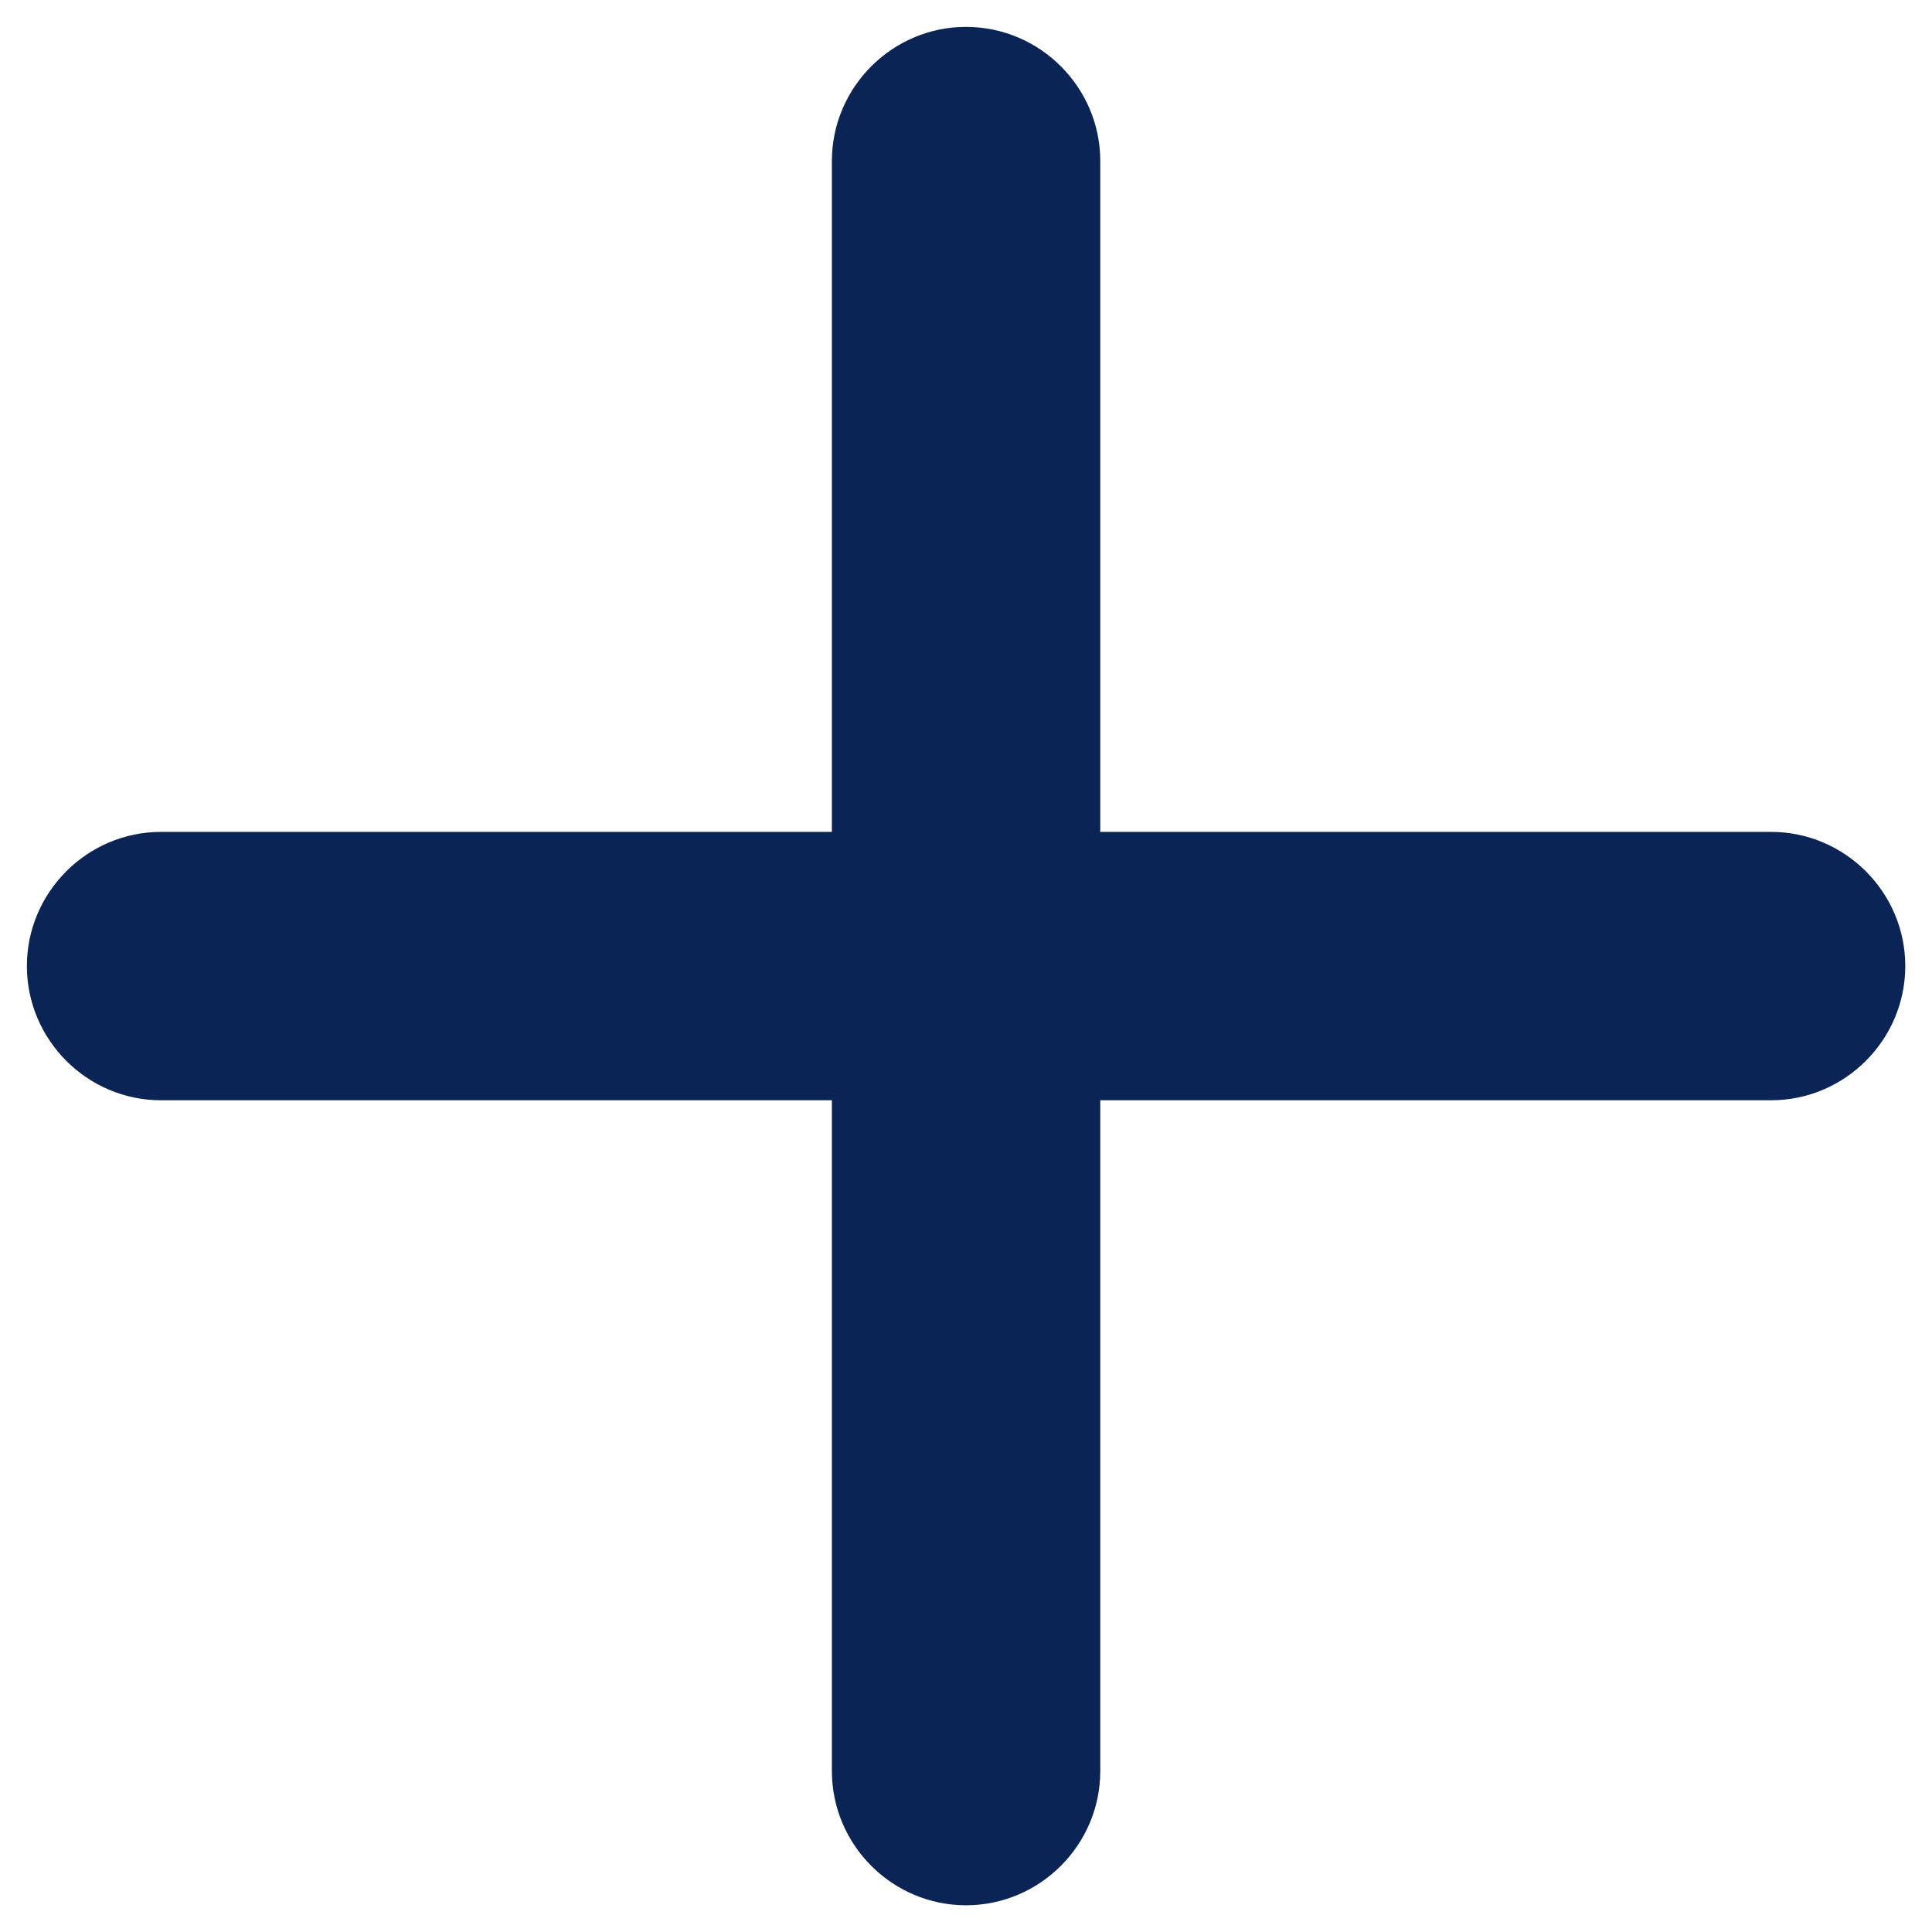
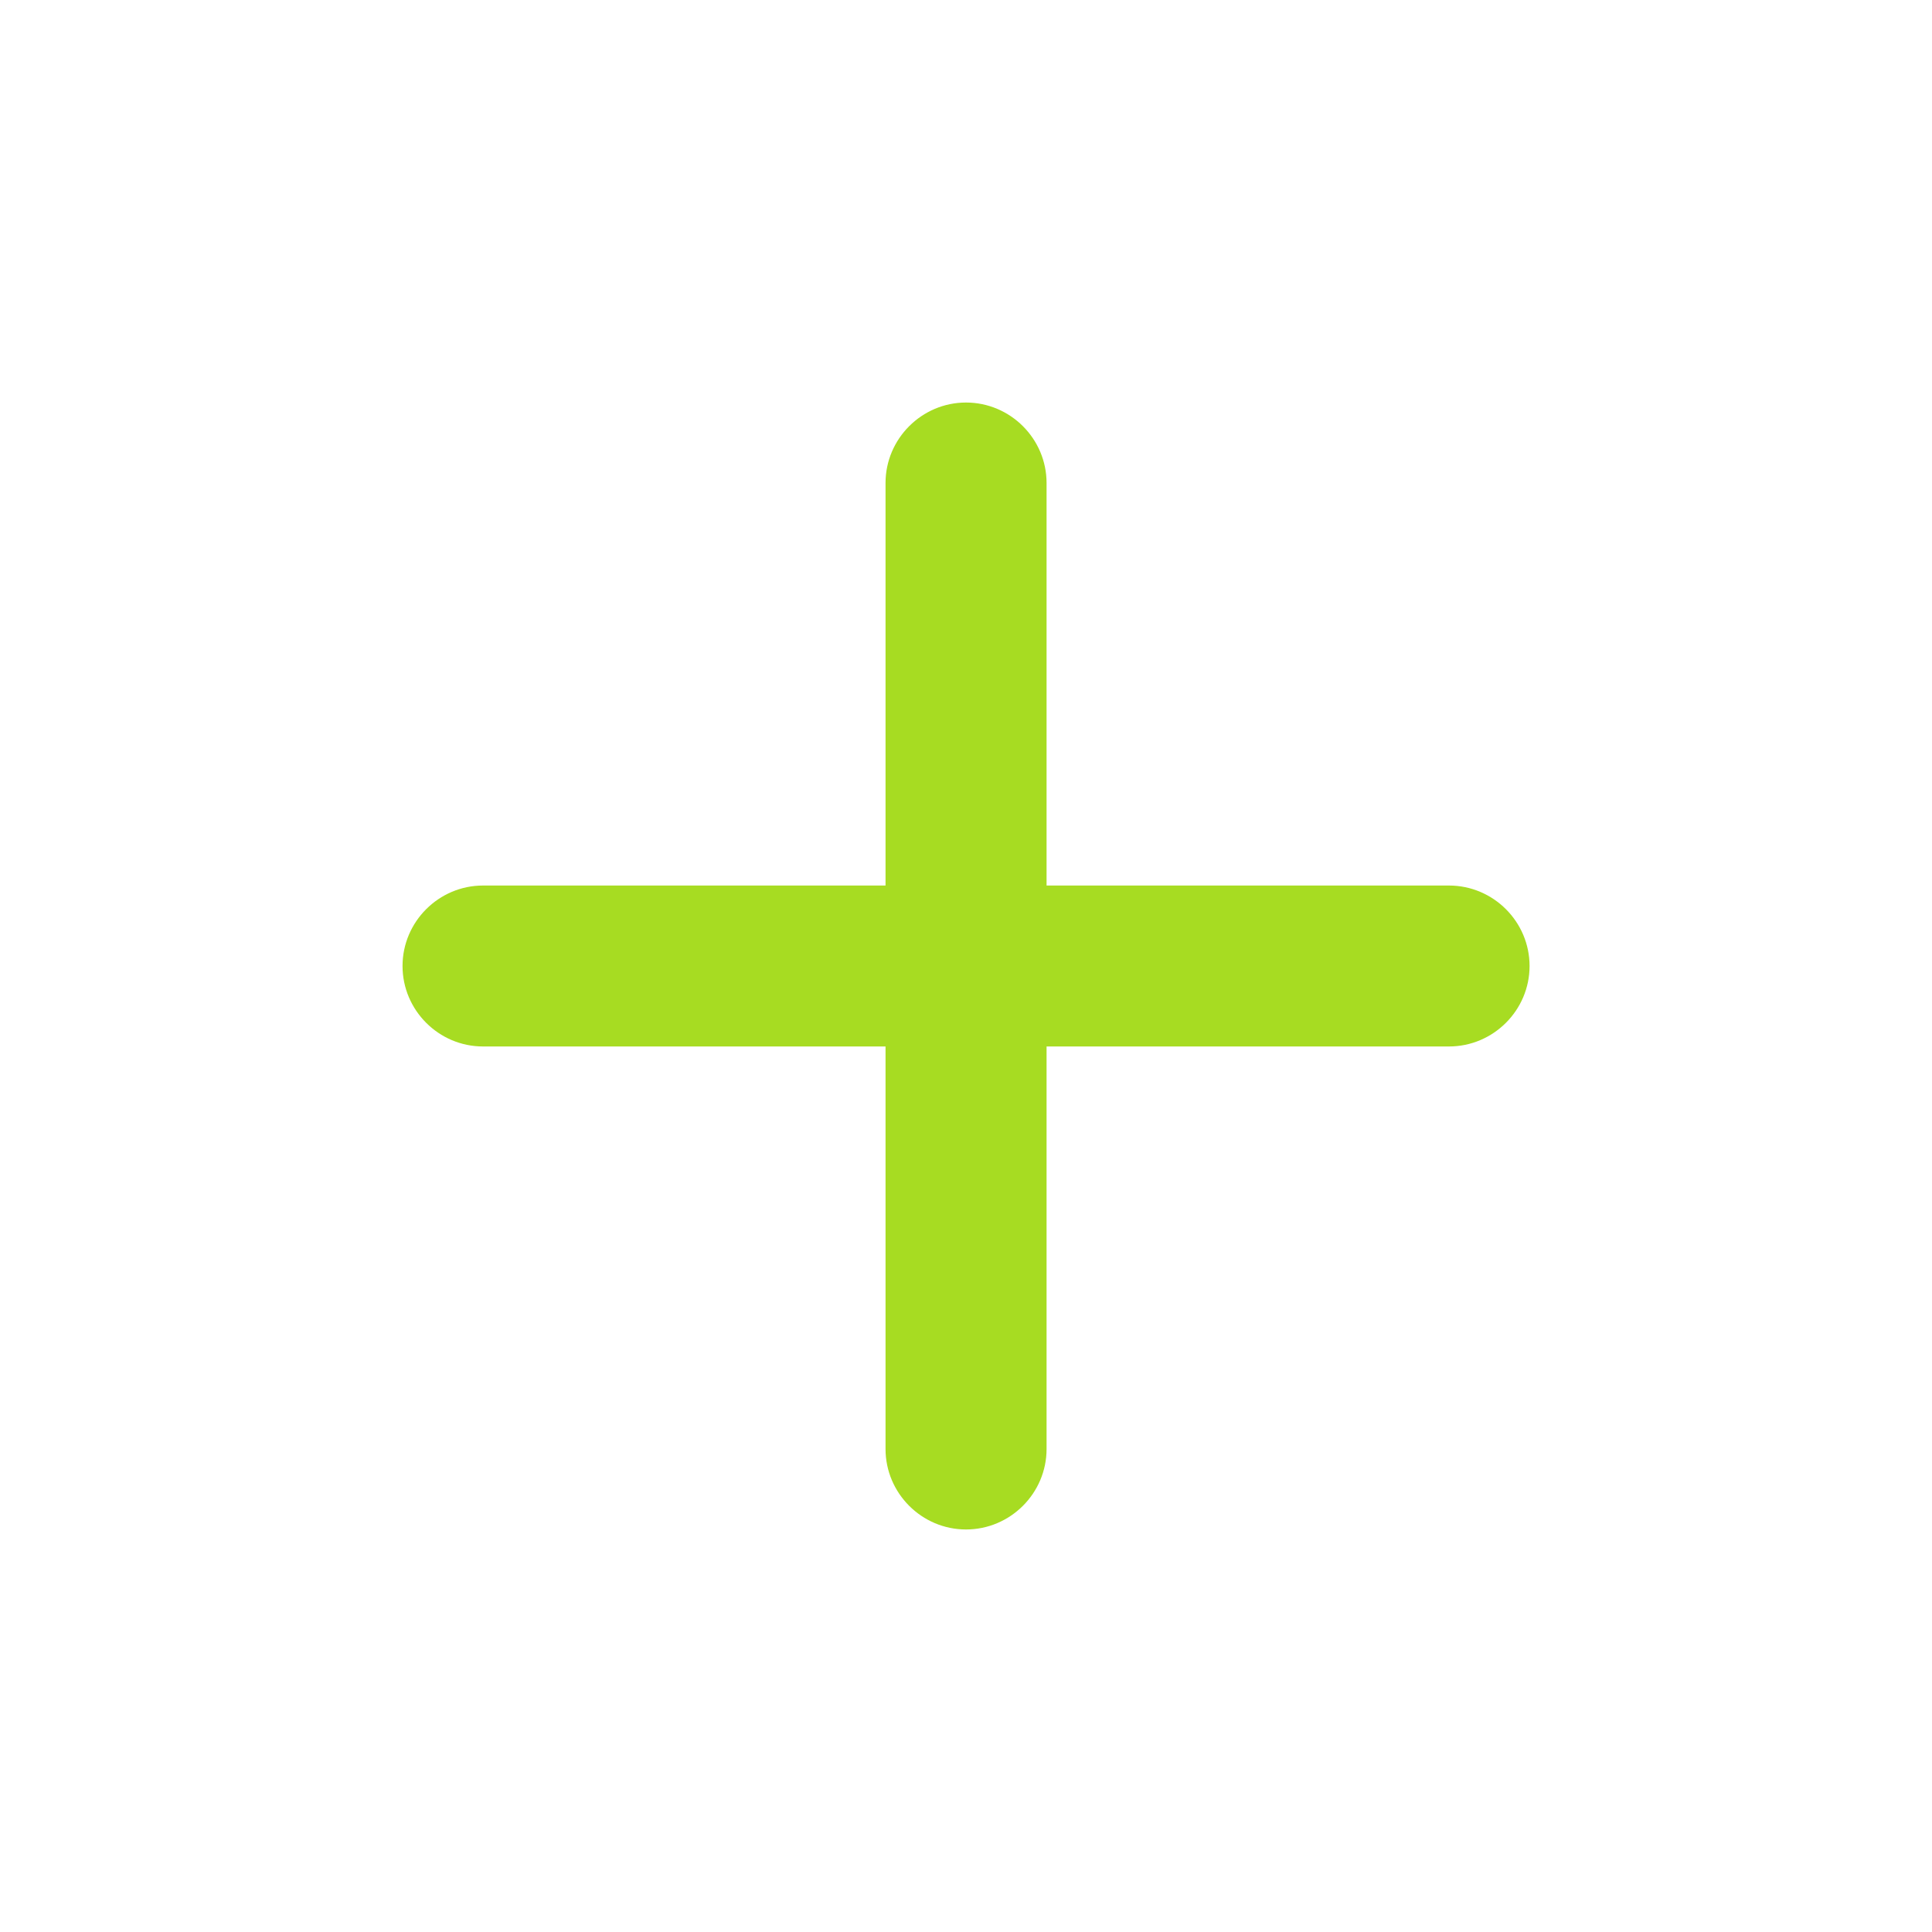
- <svg xmlns="http://www.w3.org/2000/svg" width="12" height="12" viewBox="0 0 12 12" fill="none">
-   <path d="M11 6.834H6.834V11C6.834 11.459 6.459 11.834 6 11.834C5.542 11.834 5.167 11.459 5.167 11V6.834H1C0.542 6.834 0.167 6.459 0.167 6C0.167 5.542 0.542 5.167 1 5.167H5.167V1C5.167 0.542 5.542 0.167 6 0.167C6.459 0.167 6.834 0.542 6.834 1V5.167H11C11.459 5.167 11.834 5.542 11.834 6C11.834 6.459 11.459 6.834 11 6.834Z" fill="#0A2456" />
+ <svg xmlns="http://www.w3.org/2000/svg" width="20" height="20" viewBox="0 0 20 20" fill="none">
+   <path d="M15 10.833H10.834V15C10.834 15.458 10.459 15.833 10 15.833C9.542 15.833 9.167 15.458 9.167 15V10.833H5C4.542 10.833 4.167 10.458 4.167 10C4.167 9.542 4.542 9.167 5 9.167H9.167V5C9.167 4.542 9.542 4.167 10 4.167C10.459 4.167 10.834 4.542 10.834 5V9.167H15C15.459 9.167 15.834 9.542 15.834 10C15.834 10.458 15.459 10.833 15 10.833Z" fill="#A7DC22" />
</svg>
